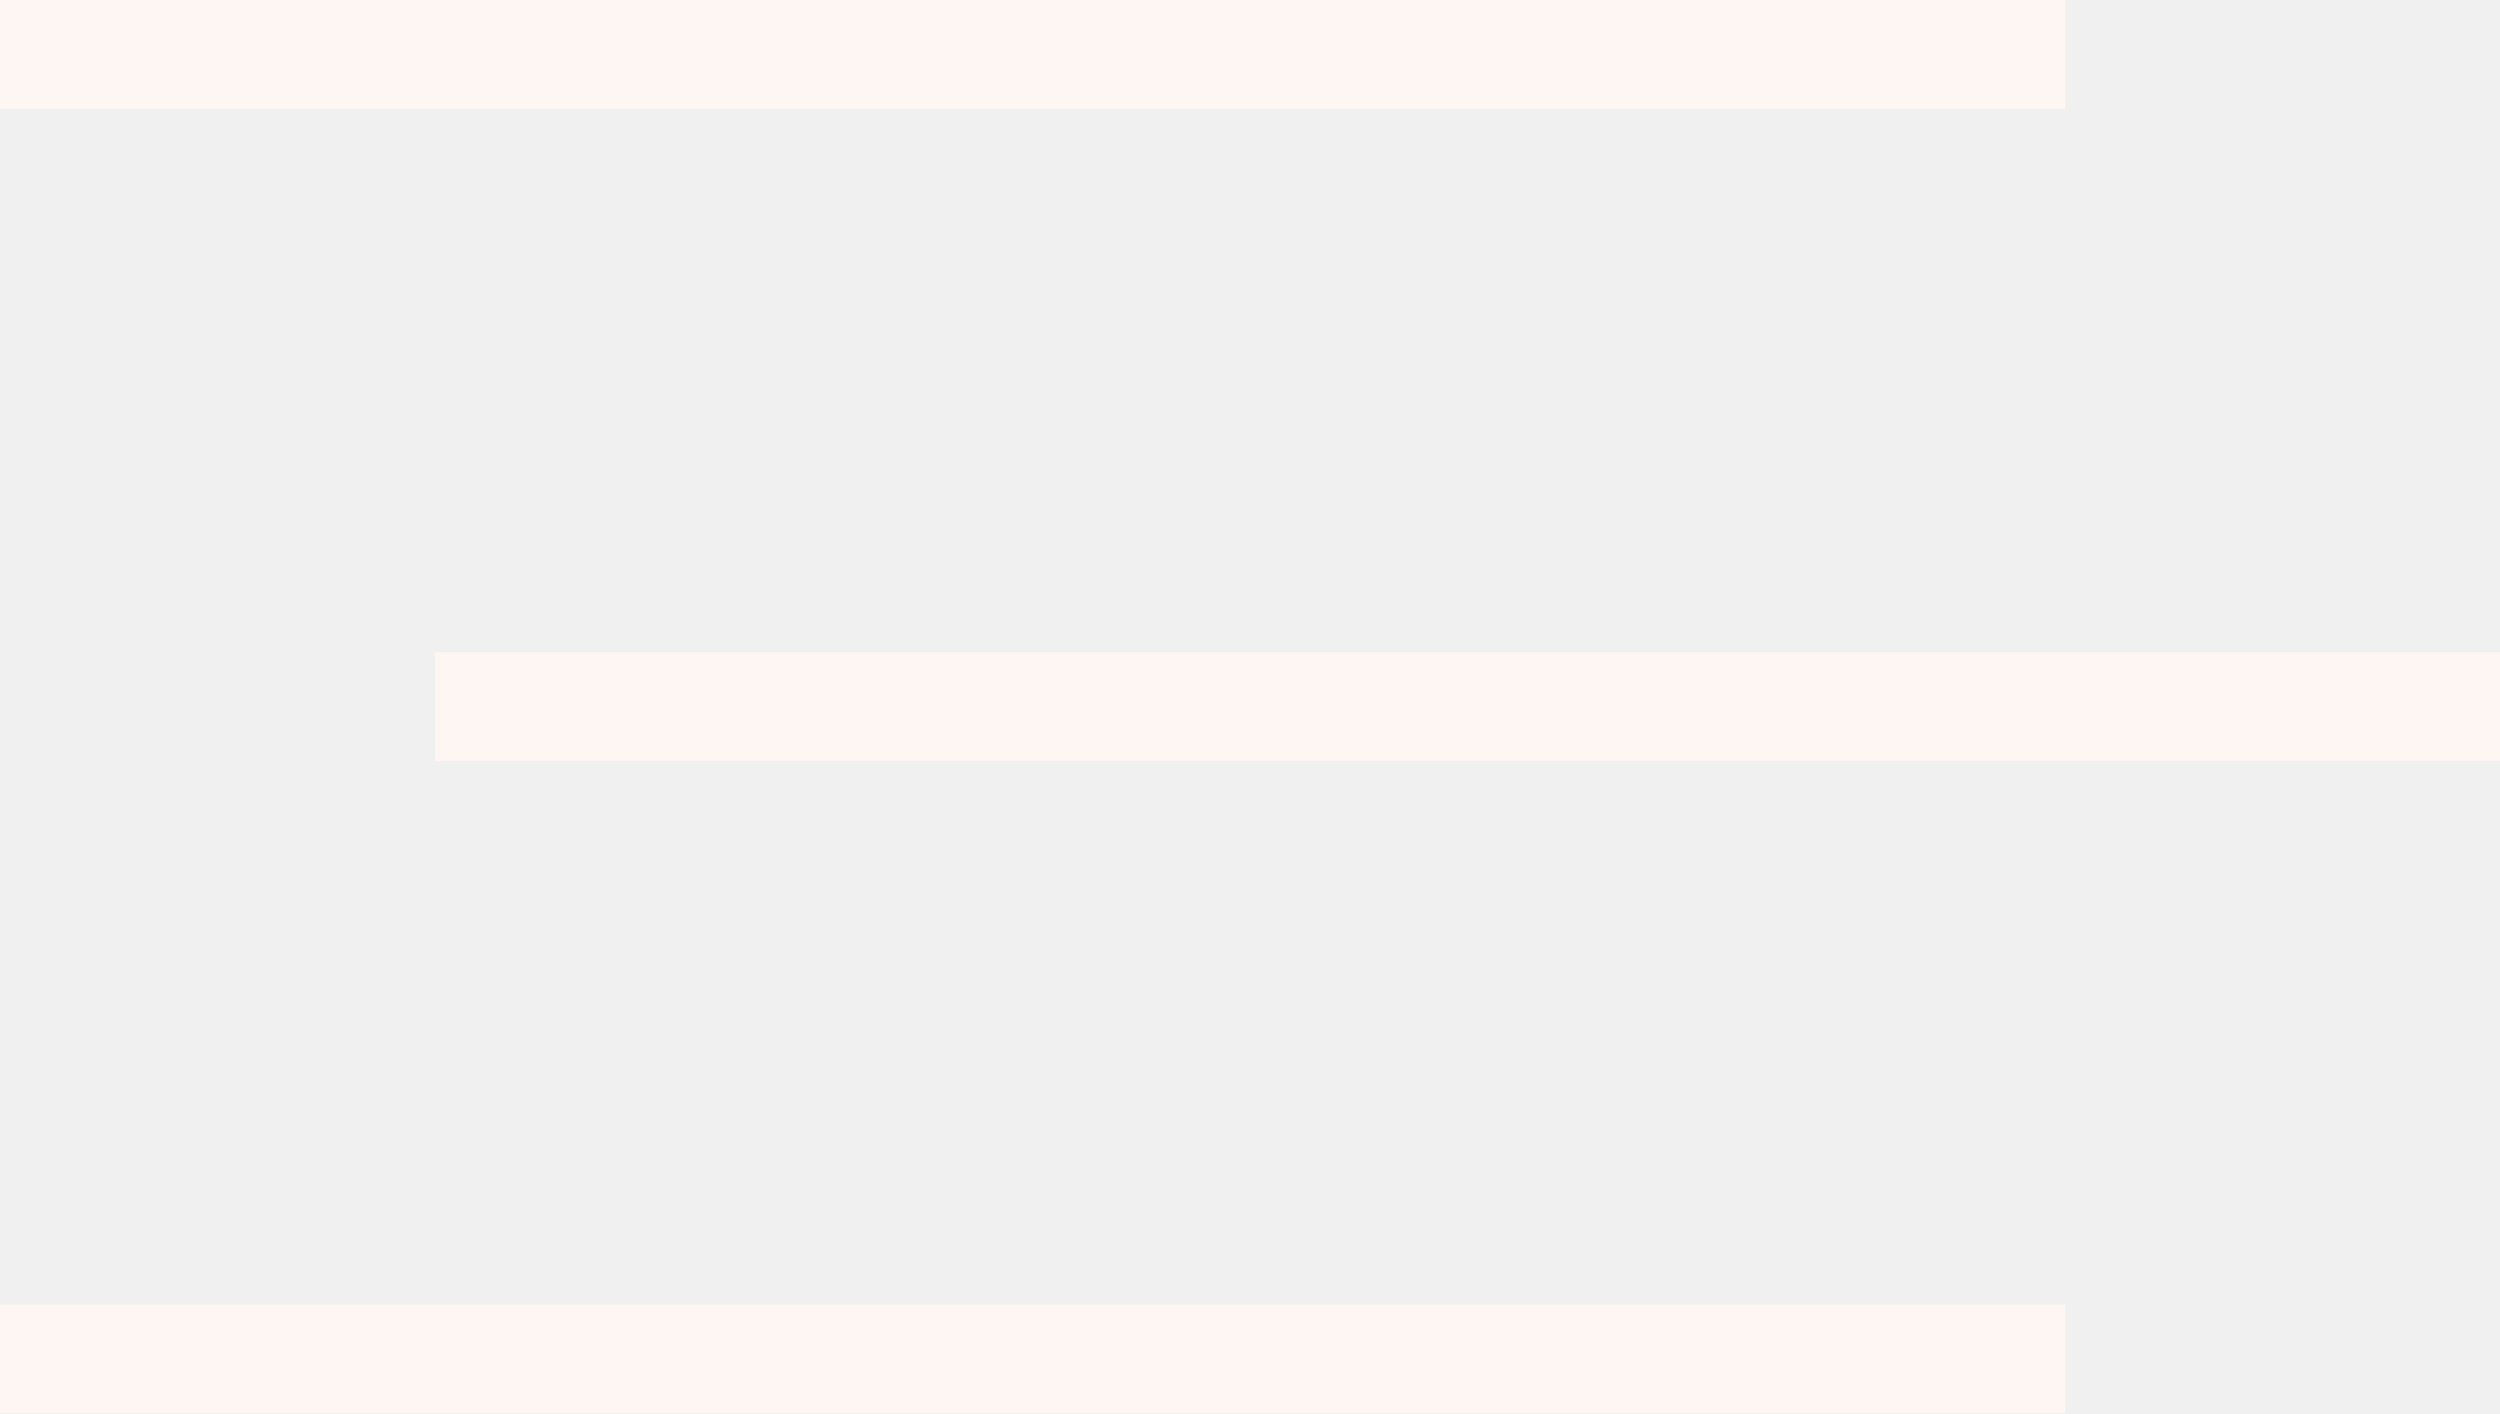
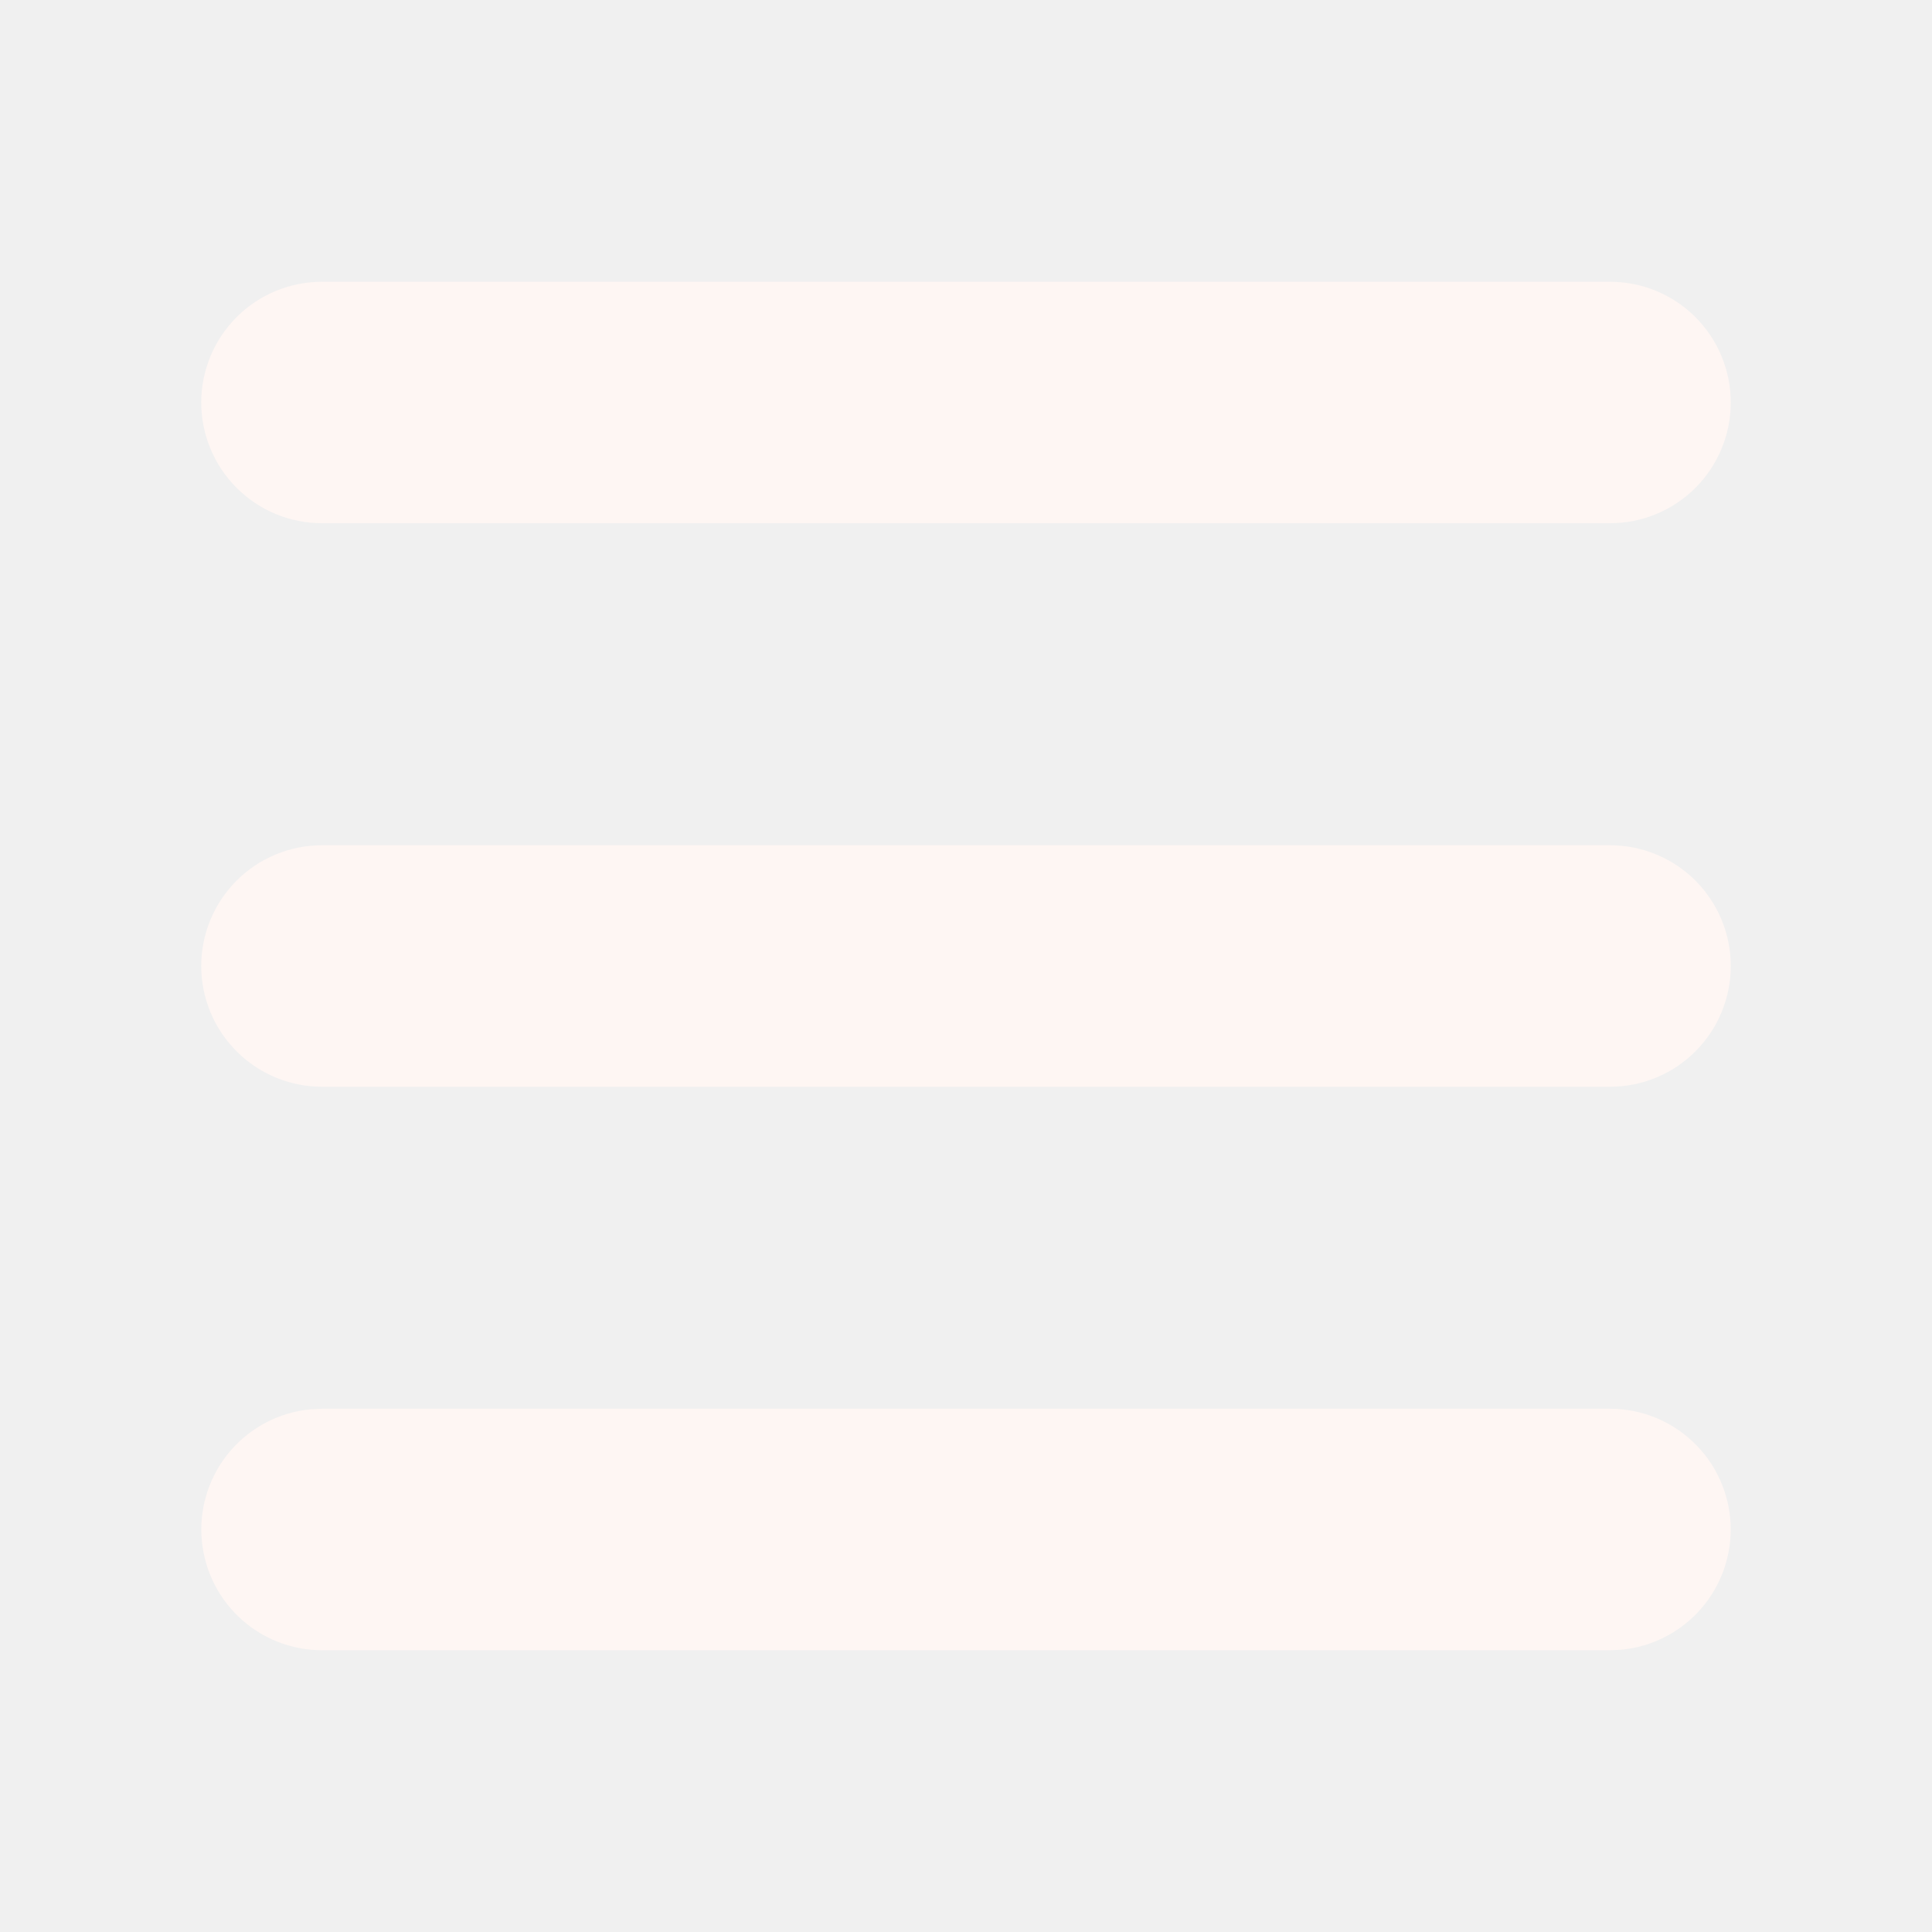
- <svg xmlns="http://www.w3.org/2000/svg" width="46" height="26" viewBox="0 0 46 26" fill="none">
-   <line y1="1" x2="38" y2="1" stroke="#FEF6F3" stroke-width="2" />
-   <line x1="8" y1="13" x2="46" y2="13" stroke="#FEF6F3" stroke-width="2" />
-   <line y1="25" x2="38" y2="25" stroke="#FEF6F3" stroke-width="2" />
+ <svg xmlns="http://www.w3.org/2000/svg" width="50" height="50" viewBox="0 0 50 50" fill="none">
+   <g clip-path="url(#clip0_447_117)">
+     <path d="M41.667 36.458C42.469 36.459 43.241 36.768 43.822 37.322C44.403 37.875 44.748 38.631 44.787 39.433C44.825 40.235 44.554 41.02 44.029 41.627C43.504 42.234 42.766 42.616 41.967 42.694L41.667 42.708H8.334C7.531 42.708 6.759 42.399 6.179 41.845C5.598 41.291 5.252 40.535 5.214 39.733C5.175 38.932 5.446 38.146 5.971 37.539C6.496 36.932 7.235 36.55 8.034 36.473L8.334 36.458H41.667ZM41.667 21.875C42.496 21.875 43.291 22.204 43.877 22.79C44.463 23.376 44.792 24.171 44.792 25C44.792 25.829 44.463 26.623 43.877 27.209C43.291 27.796 42.496 28.125 41.667 28.125H8.334C7.505 28.125 6.71 27.796 6.124 27.209C5.538 26.623 5.208 25.829 5.208 25C5.208 24.171 5.538 23.376 6.124 22.79C6.71 22.204 7.505 21.875 8.334 21.875H41.667ZM41.667 7.292C42.496 7.292 43.291 7.621 43.877 8.207C44.463 8.793 44.792 9.588 44.792 10.416C44.792 11.245 44.463 12.04 43.877 12.626C43.291 13.212 42.496 13.541 41.667 13.541H8.334C7.505 13.541 6.71 13.212 6.124 12.626C5.538 12.04 5.208 11.245 5.208 10.416C5.208 9.588 5.538 8.793 6.124 8.207C6.71 7.621 7.505 7.292 8.334 7.292H41.667Z" fill="#FEF6F3" />
+   </g>
+   <defs>
+     <clipPath id="clip0_447_117">
+       <rect width="50" height="50" fill="white" />
+     </clipPath>
+   </defs>
</svg>
